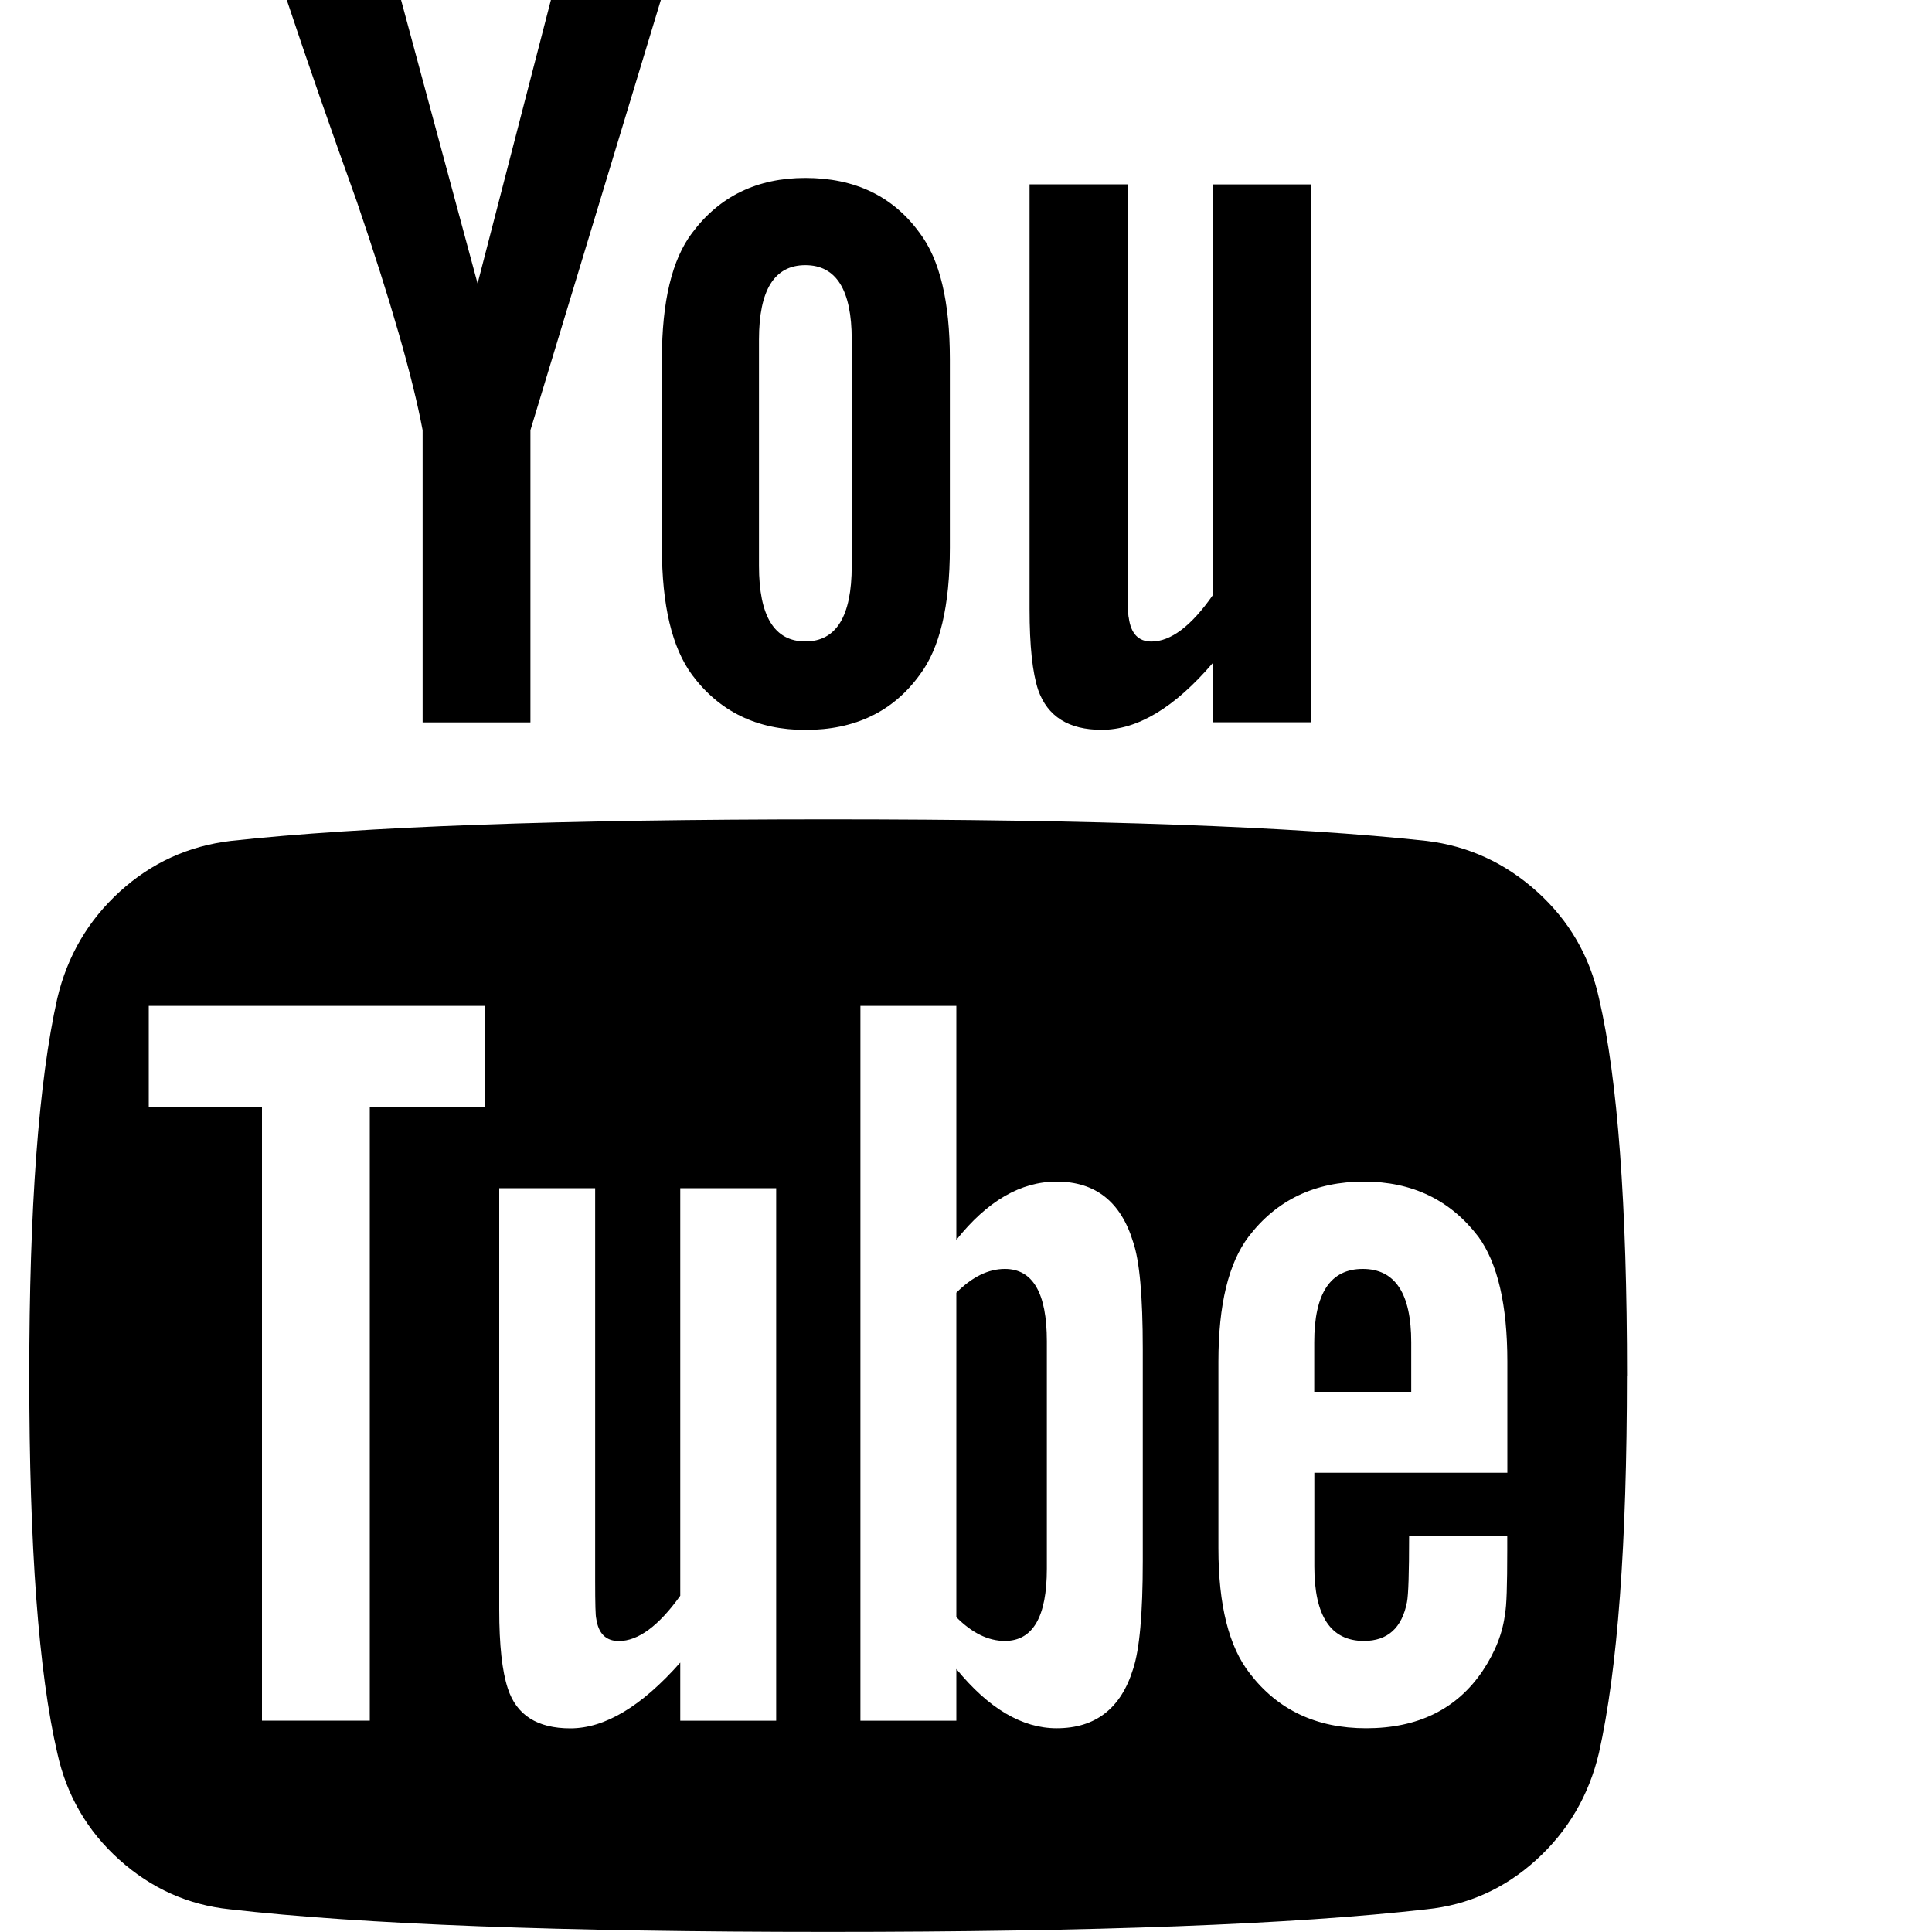
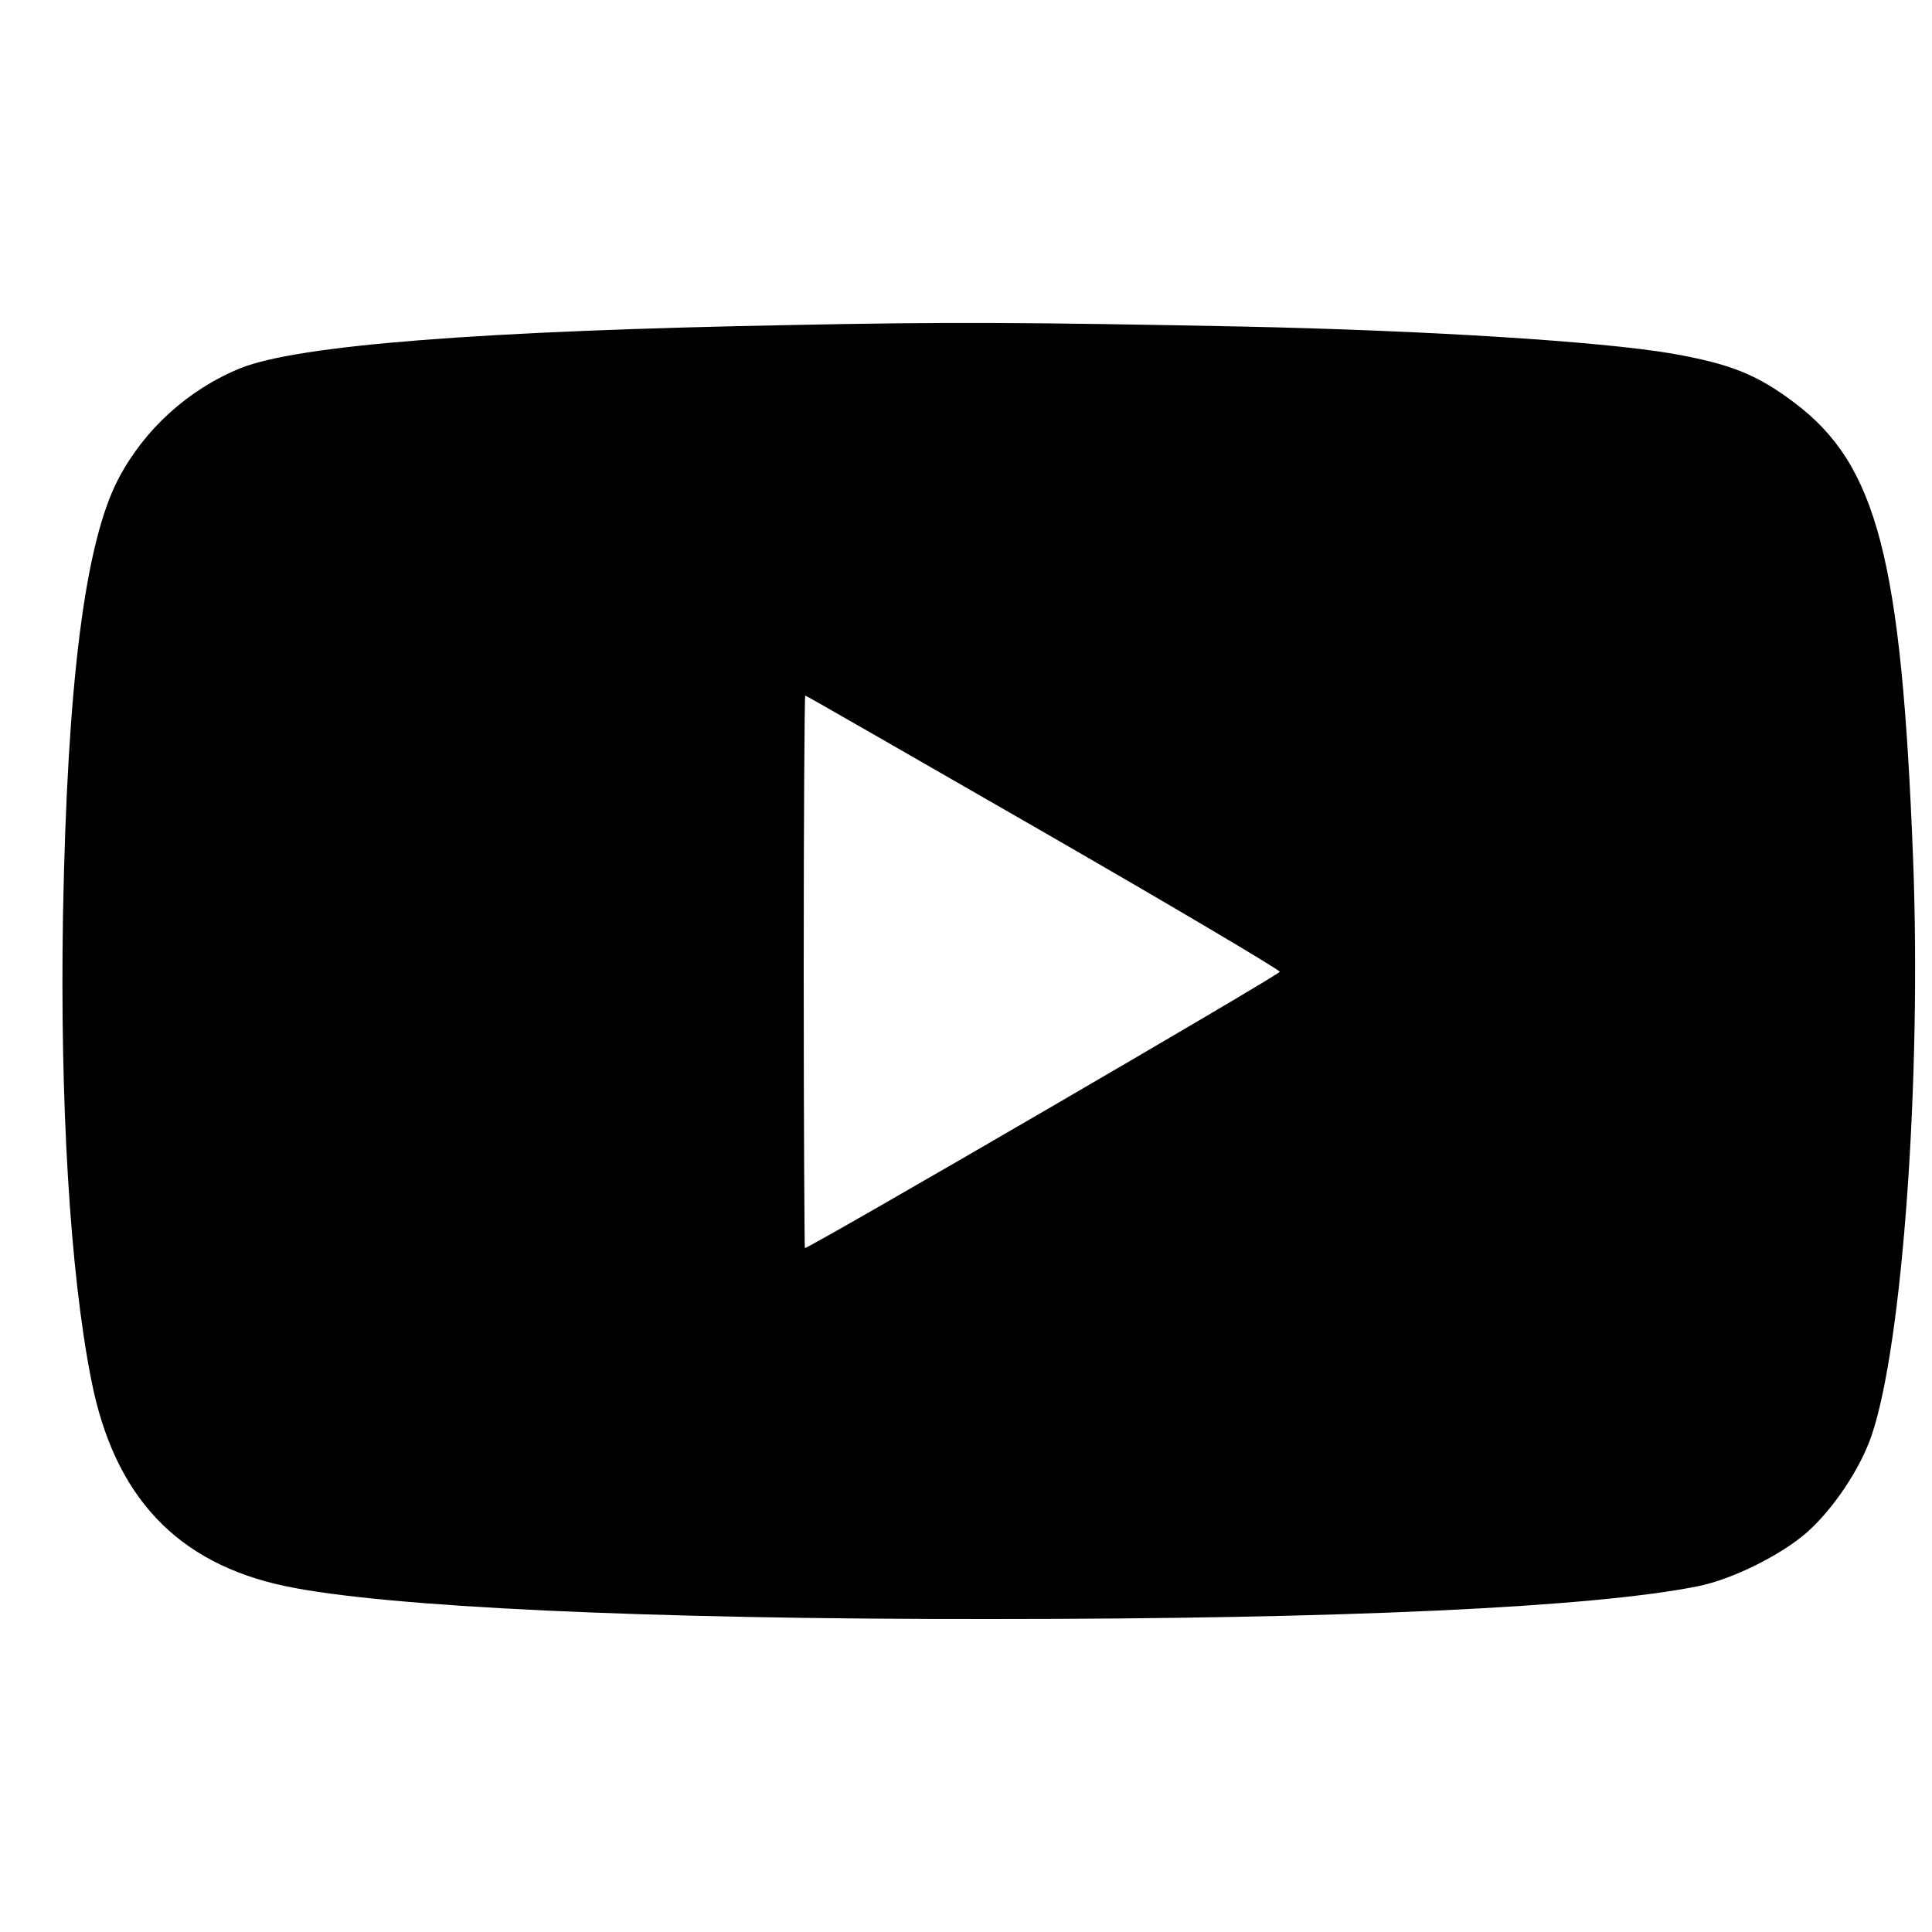
- <svg xmlns="http://www.w3.org/2000/svg" aria-hidden="true" class="icon icon--youtube" width="20" height="20" viewBox="0 0 20 20">
-   <path d="M10.837 13.884v2.355q0 .748-.435.748-.257 0-.502-.246v-3.359q.246-.246.502-.246.435 0 .435.748zm3.772.011v.513h-1.004v-.513q0-.759.502-.759t.502.759zM3.828 11.462h1.194v-1.049H1.54v1.049h1.172v6.35h1.116v-6.35zm3.214 6.351h.993V12.3h-.993v4.219q-.335.469-.636.469-.201 0-.234-.234-.011-.033-.011-.391V12.3h-.993v4.364q0 .547.089.815.134.413.647.413.536 0 1.138-.681v.603zm4.788-1.652v-2.199q0-.815-.1-1.105-.19-.625-.792-.625-.558 0-1.038.603v-2.422h-.993v7.4H9.9v-.536q.502.614 1.038.614.603 0 .792-.614.1-.301.1-1.116zm3.773-.112v-.145h-1.016q0 .569-.022.681-.078.402-.446.402-.513 0-.513-.77v-.971h1.998v-1.15q0-.882-.301-1.295-.435-.569-1.183-.569-.759 0-1.194.569-.313.413-.313 1.295v1.931q0 .882.324 1.295.435.569 1.205.569.804 0 1.205-.592.201-.301.234-.603.022-.1.022-.647zM8.817 5.859V3.515q0-.77-.48-.77t-.48.77v2.344q0 .781.48.781t.48-.781zm8.025 8.382q0 2.612-.29 3.906-.156.658-.647 1.105t-1.138.513q-2.054.234-6.194.234t-6.194-.234q-.647-.067-1.144-.513t-.642-1.105q-.29-1.25-.29-3.906 0-2.612.29-3.906.156-.658.647-1.105t1.15-.525q2.042-.223 6.183-.223t6.194.223q.647.078 1.144.525t.642 1.105q.29 1.25.29 3.906zM5.703 0h1.138l-1.35 4.453v3.025H4.375V4.453q-.156-.826-.681-2.366Q3.281.937 2.969 0h1.183l.792 2.935zm4.13 3.717V5.67q0 .904-.313 1.317-.413.569-1.183.569-.748 0-1.172-.569-.313-.424-.313-1.317V3.717q0-.893.313-1.306.424-.569 1.172-.569.77 0 1.183.569.313.413.313 1.306zm3.738-1.809v5.569h-1.016v-.614q-.592.692-1.15.692-.513 0-.658-.413-.089-.268-.089-.837V1.908h1.016v4.096q0 .368.011.391.033.246.234.246.301 0 .636-.48V1.909h1.016z" />
+ <svg xmlns="http://www.w3.org/2000/svg" version="1.0" width="20" height="20" viewBox="0 0 20 20">
+   <path d="M 8.22 3.364 c -3.236 0.06 -5.136 0.208 -5.732 0.448 c -0.54 0.22 -0.992 0.632 -1.26 1.14 C 0.88 5.612 0.696 7.06 0.652 9.48 c -0.032 1.932 0.072 3.688 0.292 4.8 c 0.236 1.212 0.888 1.904 2.012 2.14 c 1.024 0.216 3.74 0.344 7.304 0.34 c 3.64 0 6.232 -0.12 7.32 -0.34 c 0.356 -0.072 0.86 -0.324 1.124 -0.556 c 0.276 -0.244 0.556 -0.664 0.672 -1.008 c 0.32 -0.944 0.516 -3.692 0.428 -5.972 c -0.12 -3.096 -0.372 -4.068 -1.224 -4.712 c -0.392 -0.296 -0.664 -0.404 -1.272 -0.512 c -0.752 -0.128 -2.56 -0.24 -4.468 -0.28 c -2.232 -0.044 -3.032 -0.048 -4.62 -0.016 z M 10.8 8.612 c 1.348 0.776 2.448 1.428 2.448 1.448 c -0.004 0.032 -4.864 2.86 -4.916 2.86 c -0.004 0 -0.012 -1.288 -0.012 -2.86 s 0.008 -2.86 0.016 -2.86 s 1.116 0.636 2.464 1.412 zM 8.22 3.364 c -3.236 0.06 -5.136 0.208 -5.732 0.448 c -0.54 0.22 -0.992 0.632 -1.26 1.14 C 0.88 5.612 0.696 7.06 0.652 9.48 c -0.032 1.932 0.072 3.688 0.292 4.8 c 0.236 1.212 0.888 1.904 2.012 2.14 c 1.024 0.216 3.74 0.344 7.304 0.34 c 3.64 0 6.232 -0.12 7.32 -0.34 c 0.356 -0.072 0.86 -0.324 1.124 -0.556 c 0.276 -0.244 0.556 -0.664 0.672 -1.008 c 0.32 -0.944 0.516 -3.692 0.428 -5.972 c -0.12 -3.096 -0.372 -4.068 -1.224 -4.712 c -0.392 -0.296 -0.664 -0.404 -1.272 -0.512 c -0.752 -0.128 -2.56 -0.24 -4.468 -0.28 c -2.232 -0.044 -3.032 -0.048 -4.62 -0.016 z M 10.8 8.612 c 1.348 0.776 2.448 1.428 2.448 1.448 c -0.004 0.032 -4.864 2.86 -4.916 2.86 c -0.004 0 -0.012 -1.288 -0.012 -2.86 s 0.008 -2.86 0.016 -2.86 s 1.116 0.636 2.464 1.412 z" />
</svg>
